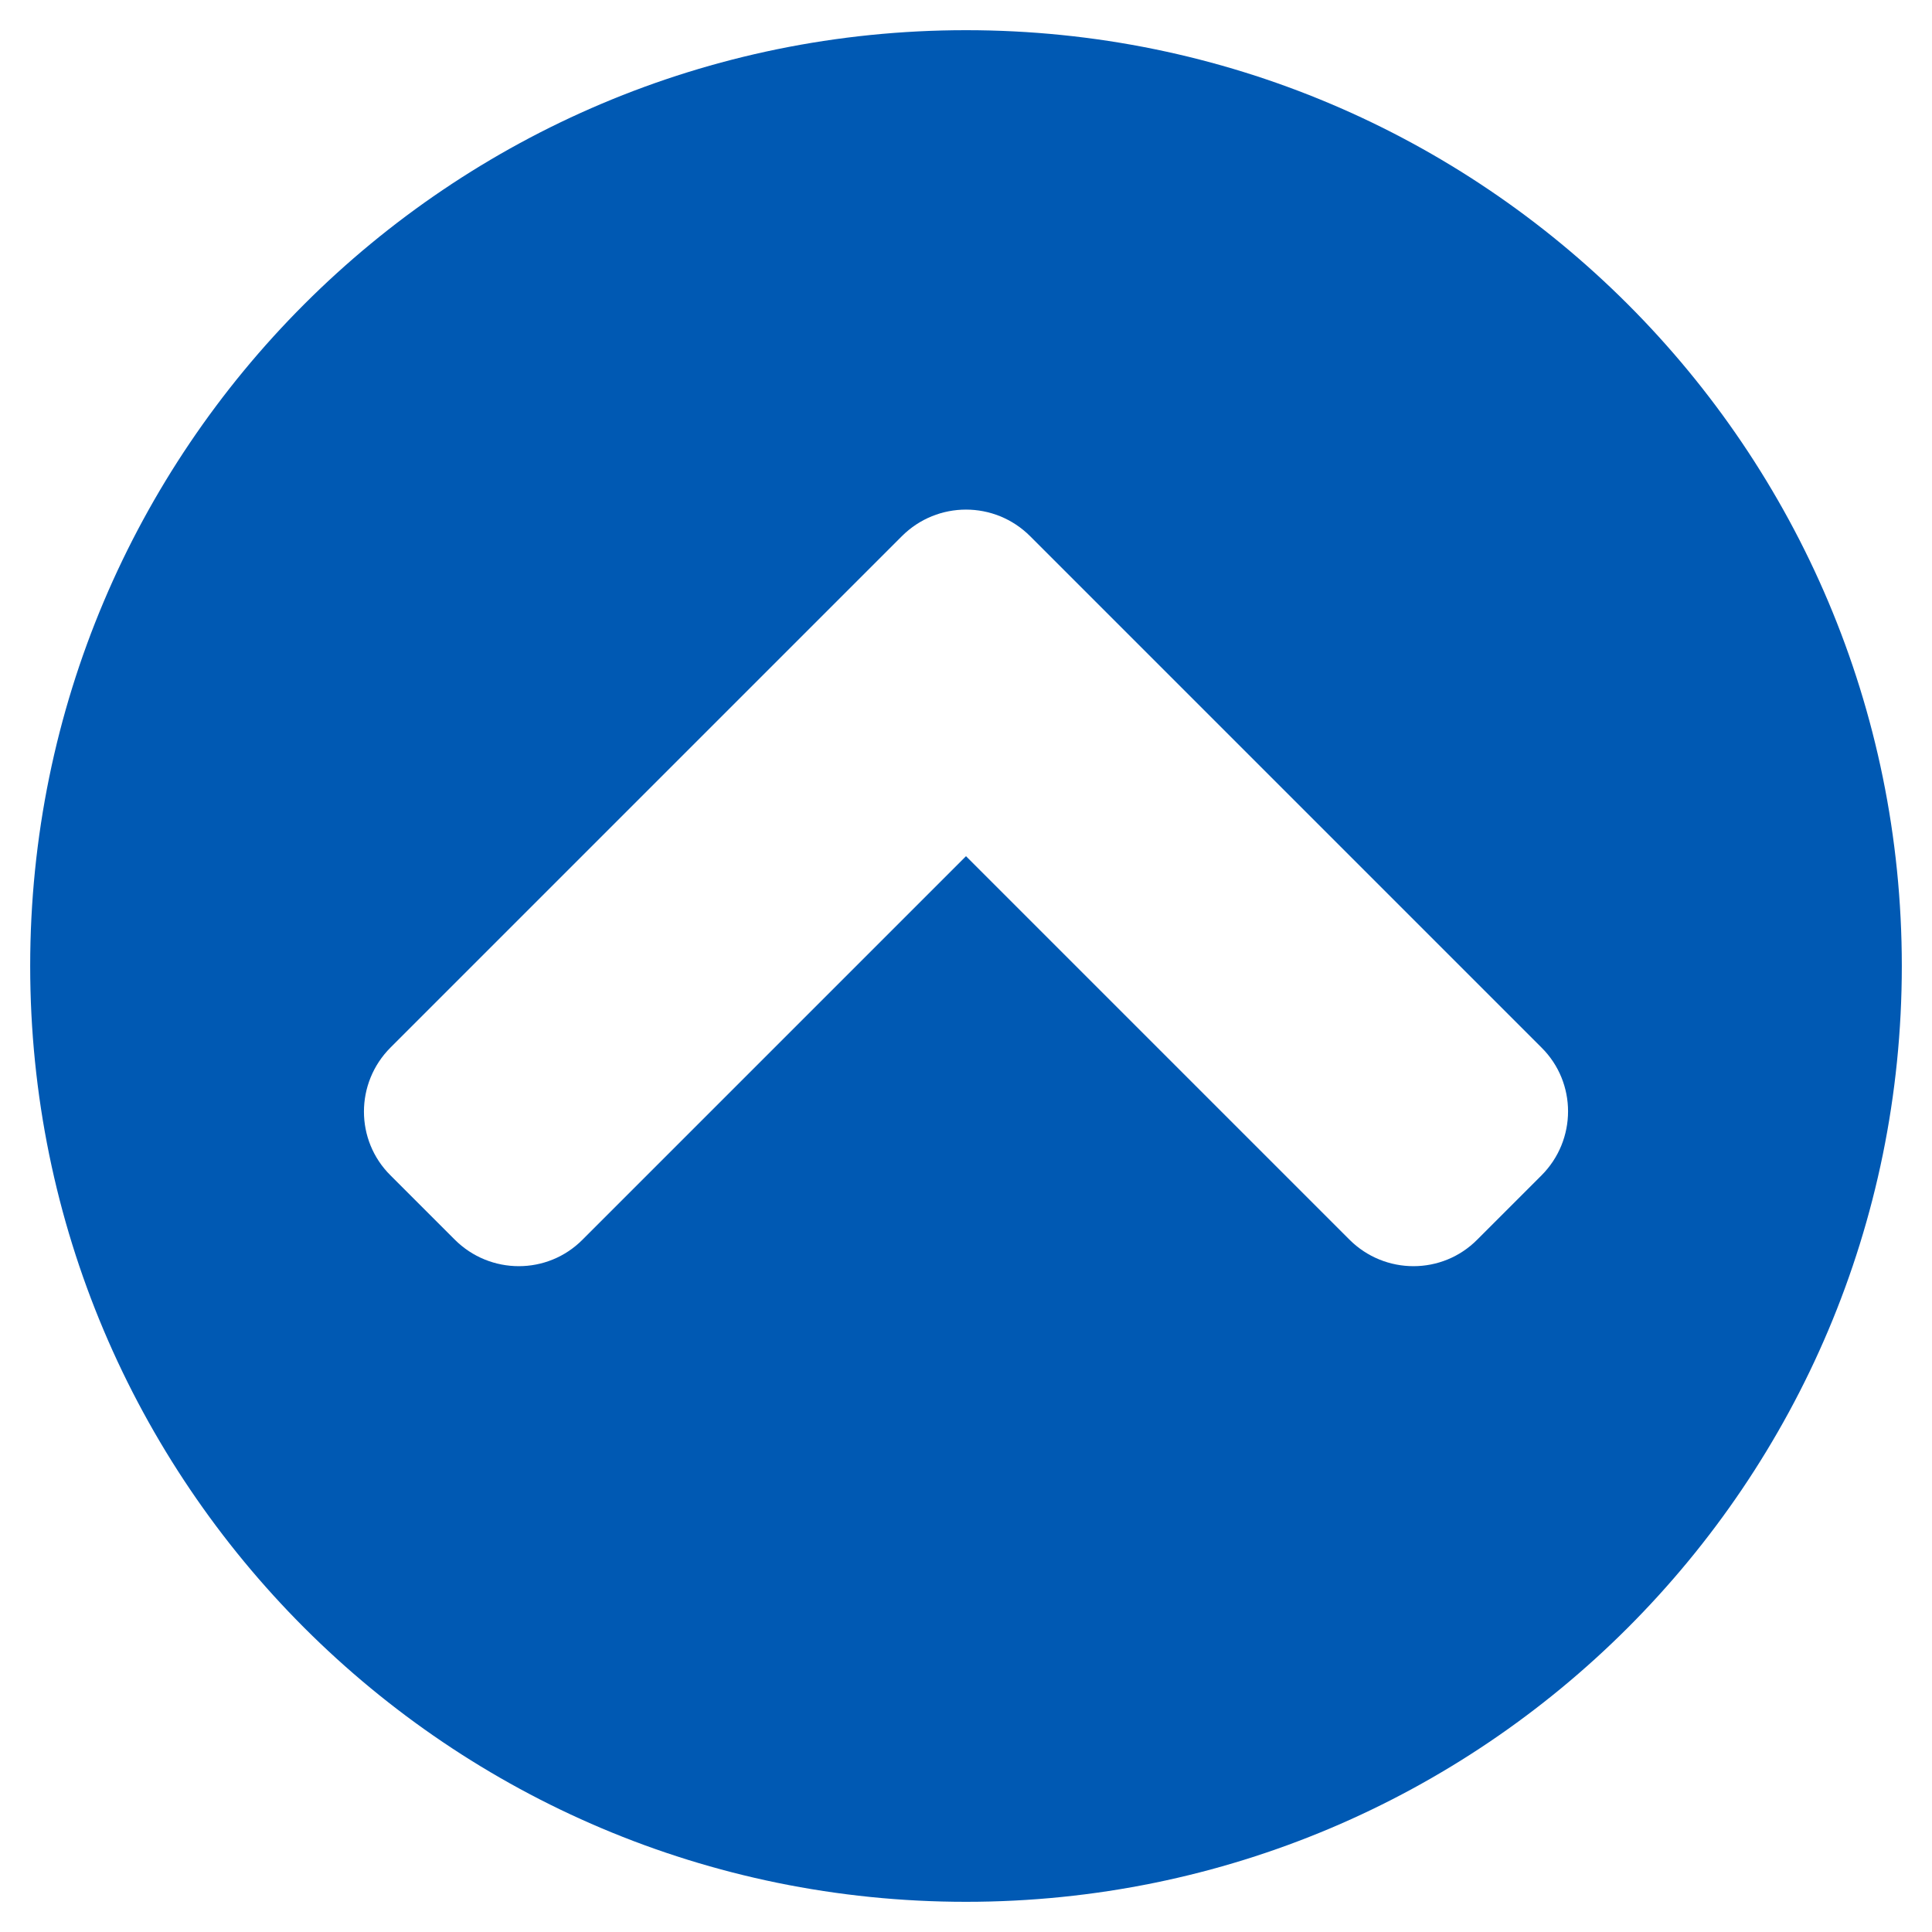
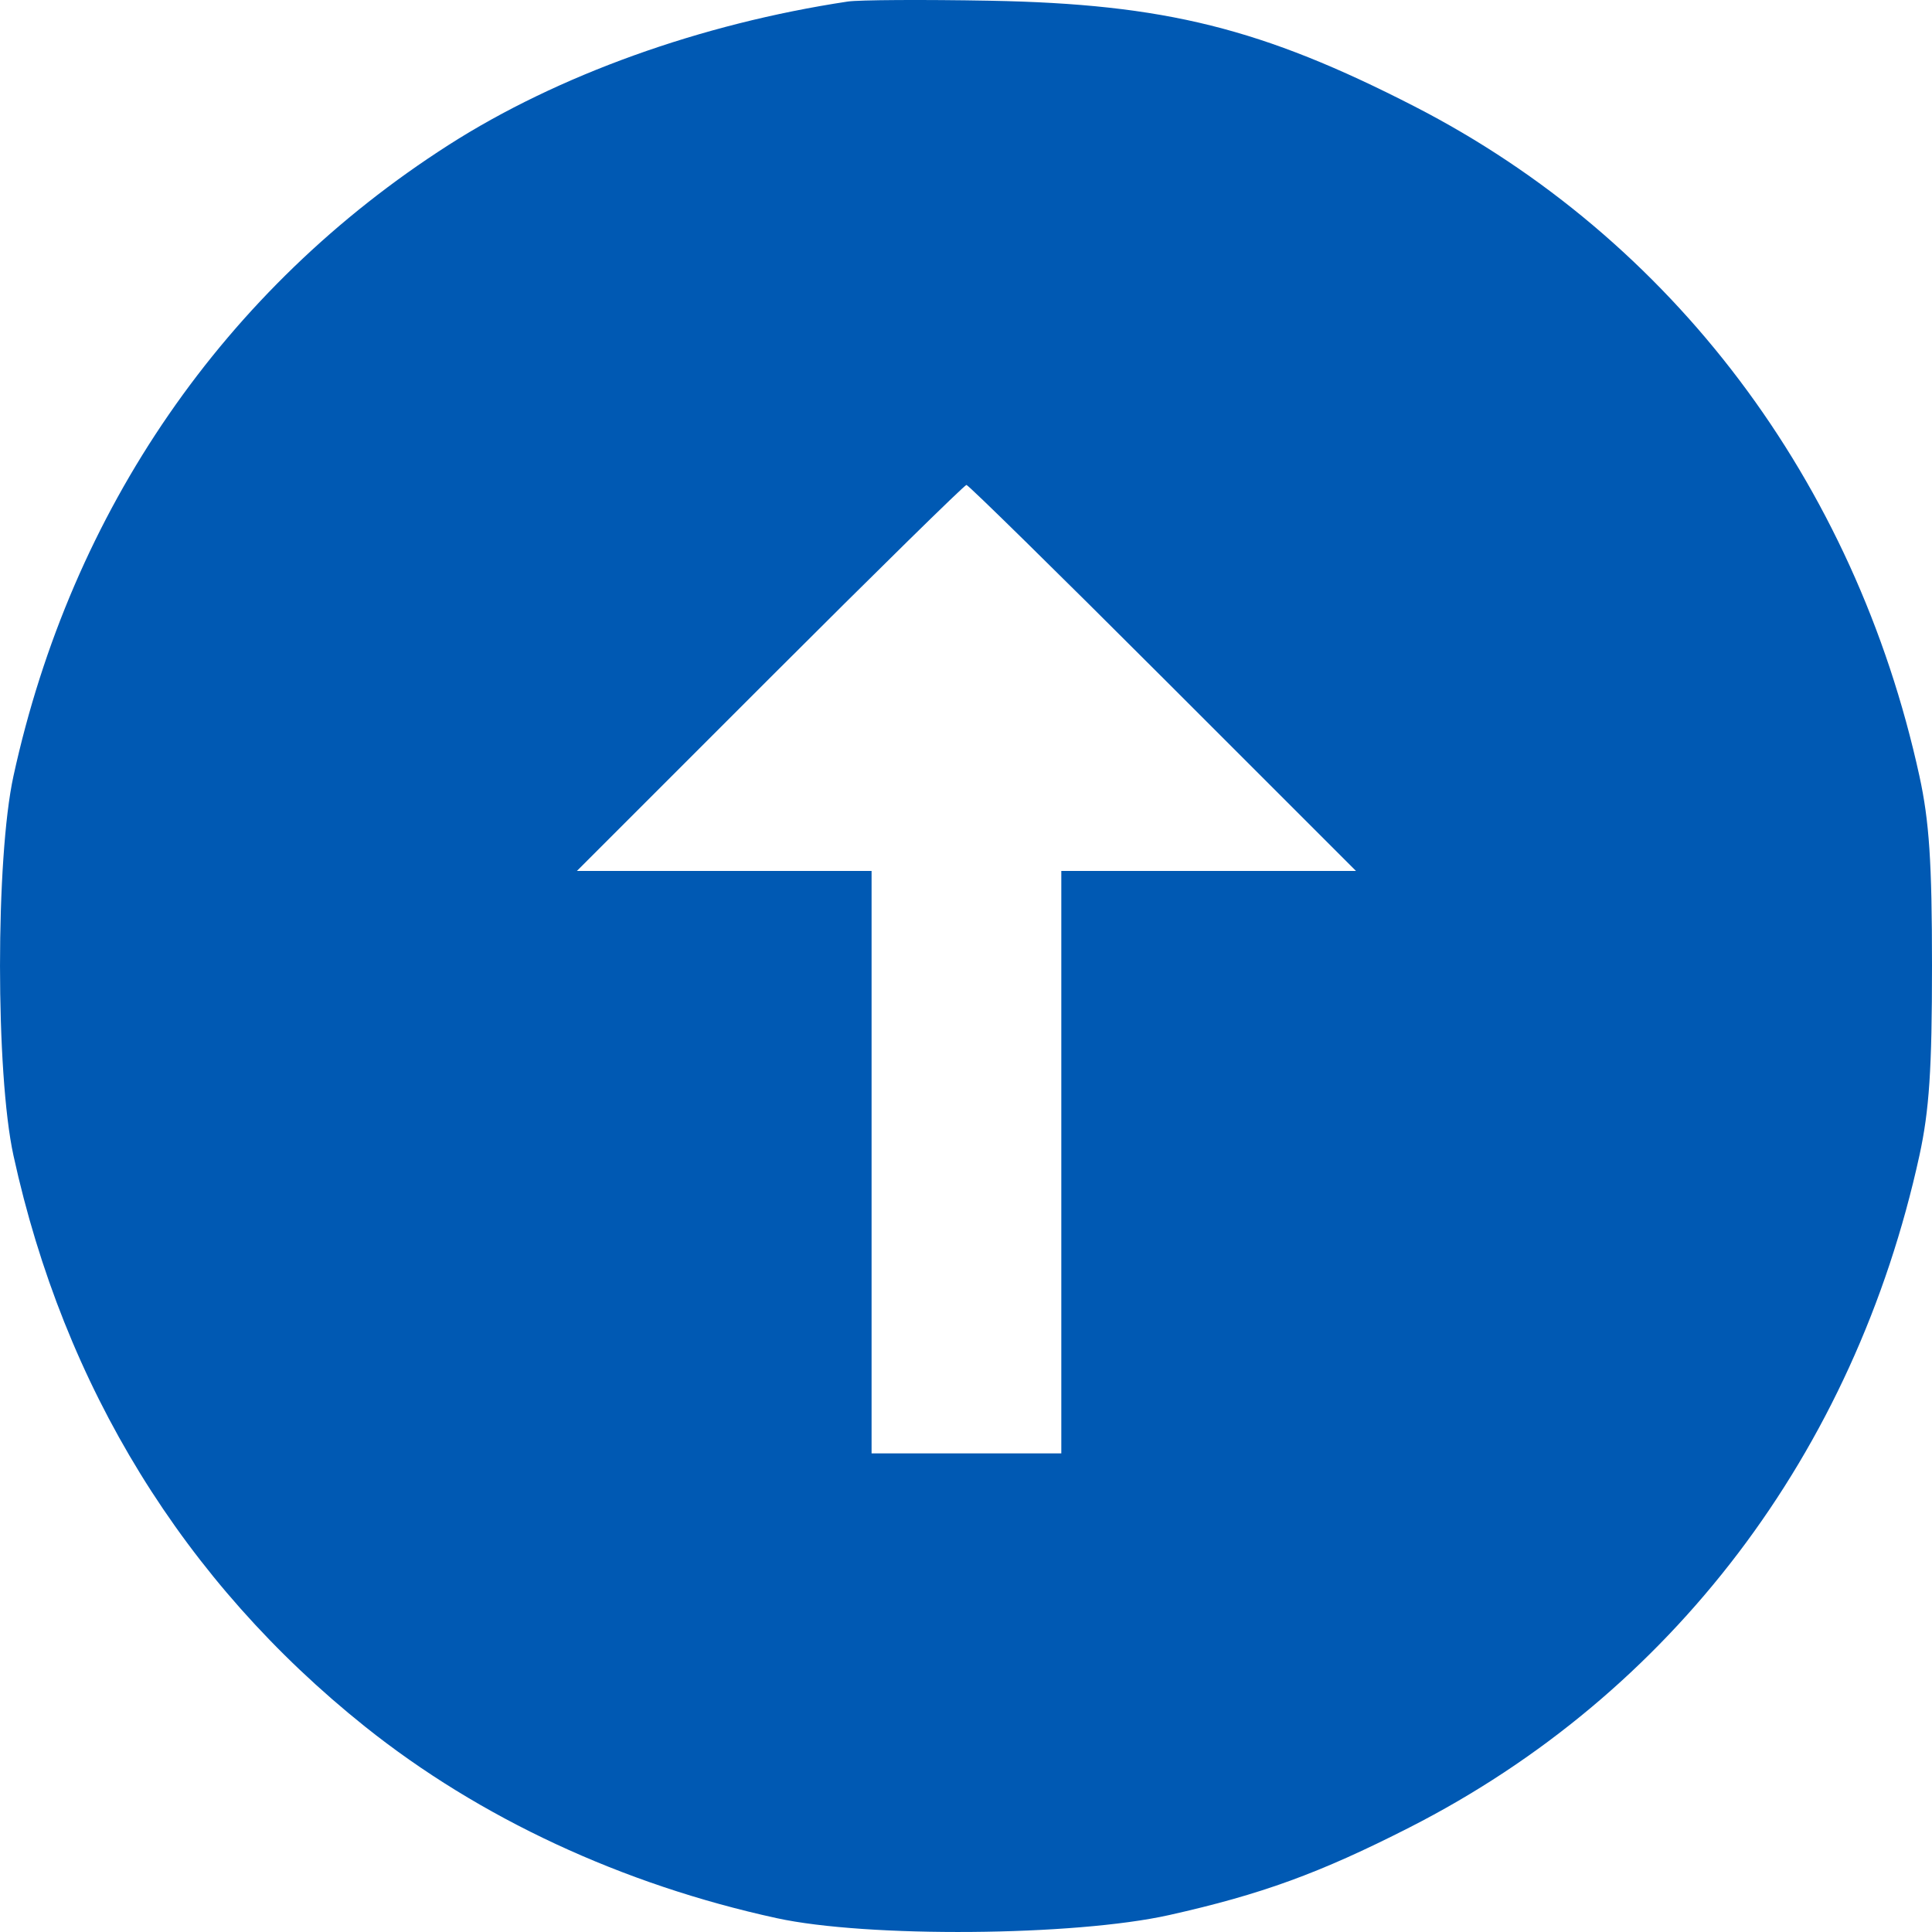
- <svg xmlns="http://www.w3.org/2000/svg" aria-hidden="true" focusable="false" data-prefix="fas" data-icon="chevron-circle-up" class="svg-inline--fa fa-chevron-circle-up fa-w-16" role="img" viewBox="0 0 512 512">
-   <path fill="#0059b3" d="M8 256C8 119 119 8 256 8s248 111 248 248-111 248-248 248S8 393 8 256zm231-113.9L103.5 277.6c-9.4 9.4-9.4 24.6 0 33.9l17 17c9.4 9.4 24.6 9.4 33.9 0L256 226.9l101.6 101.6c9.4 9.4 24.6 9.4 33.9 0l17-17c9.4-9.4 9.4-24.6 0-33.9L273 142.1c-9.4-9.4-24.6-9.4-34 0z" />
+ <svg xmlns="http://www.w3.org/2000/svg" width="48" height="48" viewBox="0 0 48 48" fill="none">
+   <path fill-rule="evenodd" clip-rule="evenodd" d="M21.064 0.038C17.412 0.589 13.86 1.865 11.147 3.601C5.576 7.166 1.777 12.675 0.334 19.283C-0.111 21.323 -0.111 26.666 0.334 28.706C1.592 34.466 4.567 39.298 9.069 42.897C11.912 45.169 15.457 46.819 19.297 47.656C21.544 48.146 26.695 48.105 29.048 47.579C31.339 47.066 32.782 46.541 35.012 45.406C41.523 42.093 46.073 36.099 47.688 28.706C47.932 27.585 48 26.564 48 23.994C48 21.425 47.932 20.403 47.688 19.283C46.087 11.952 41.547 5.932 35.143 2.644C31.36 0.702 28.937 0.099 24.6 0.018C22.933 -0.013 21.342 -0.003 21.064 0.038ZM28.893 16.843L33.69 21.639H30.029H26.368V28.874V36.109H24.011H21.654V28.874V21.639H17.993H14.332L19.128 16.843C21.766 14.206 23.963 12.048 24.011 12.048C24.058 12.048 26.256 14.206 28.893 16.843Z" fill="#0059B3" />
</svg>
